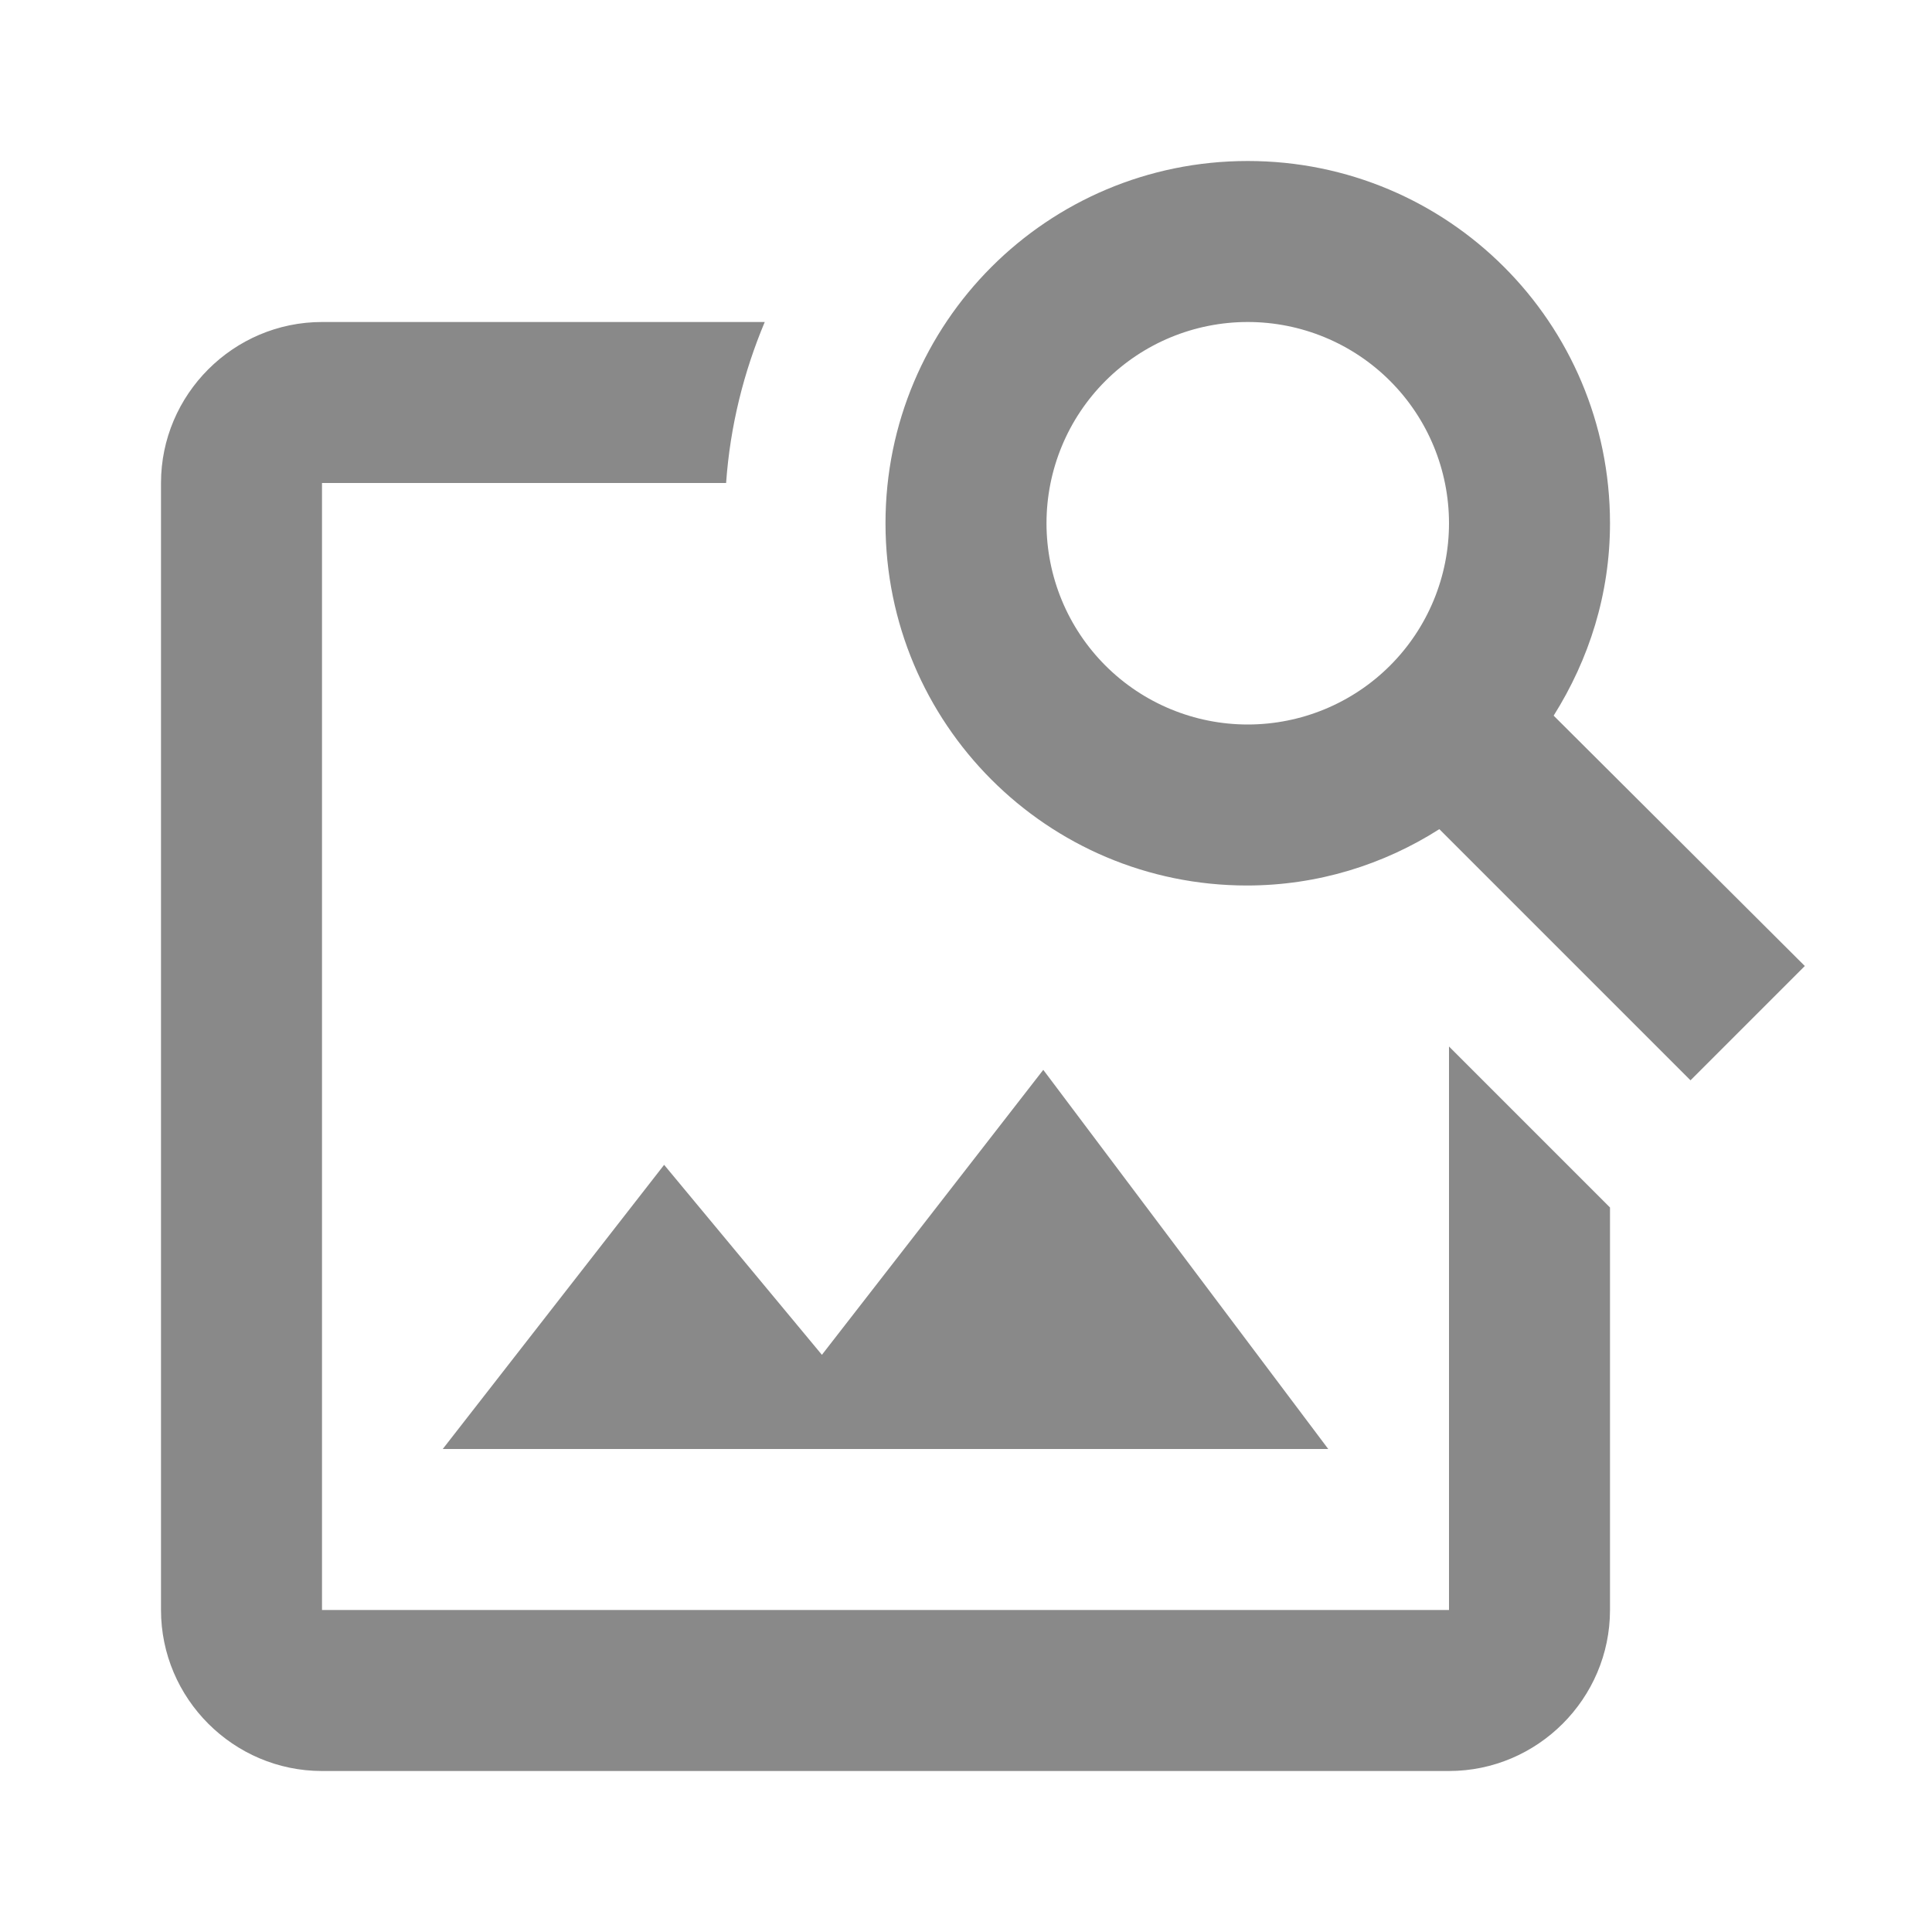
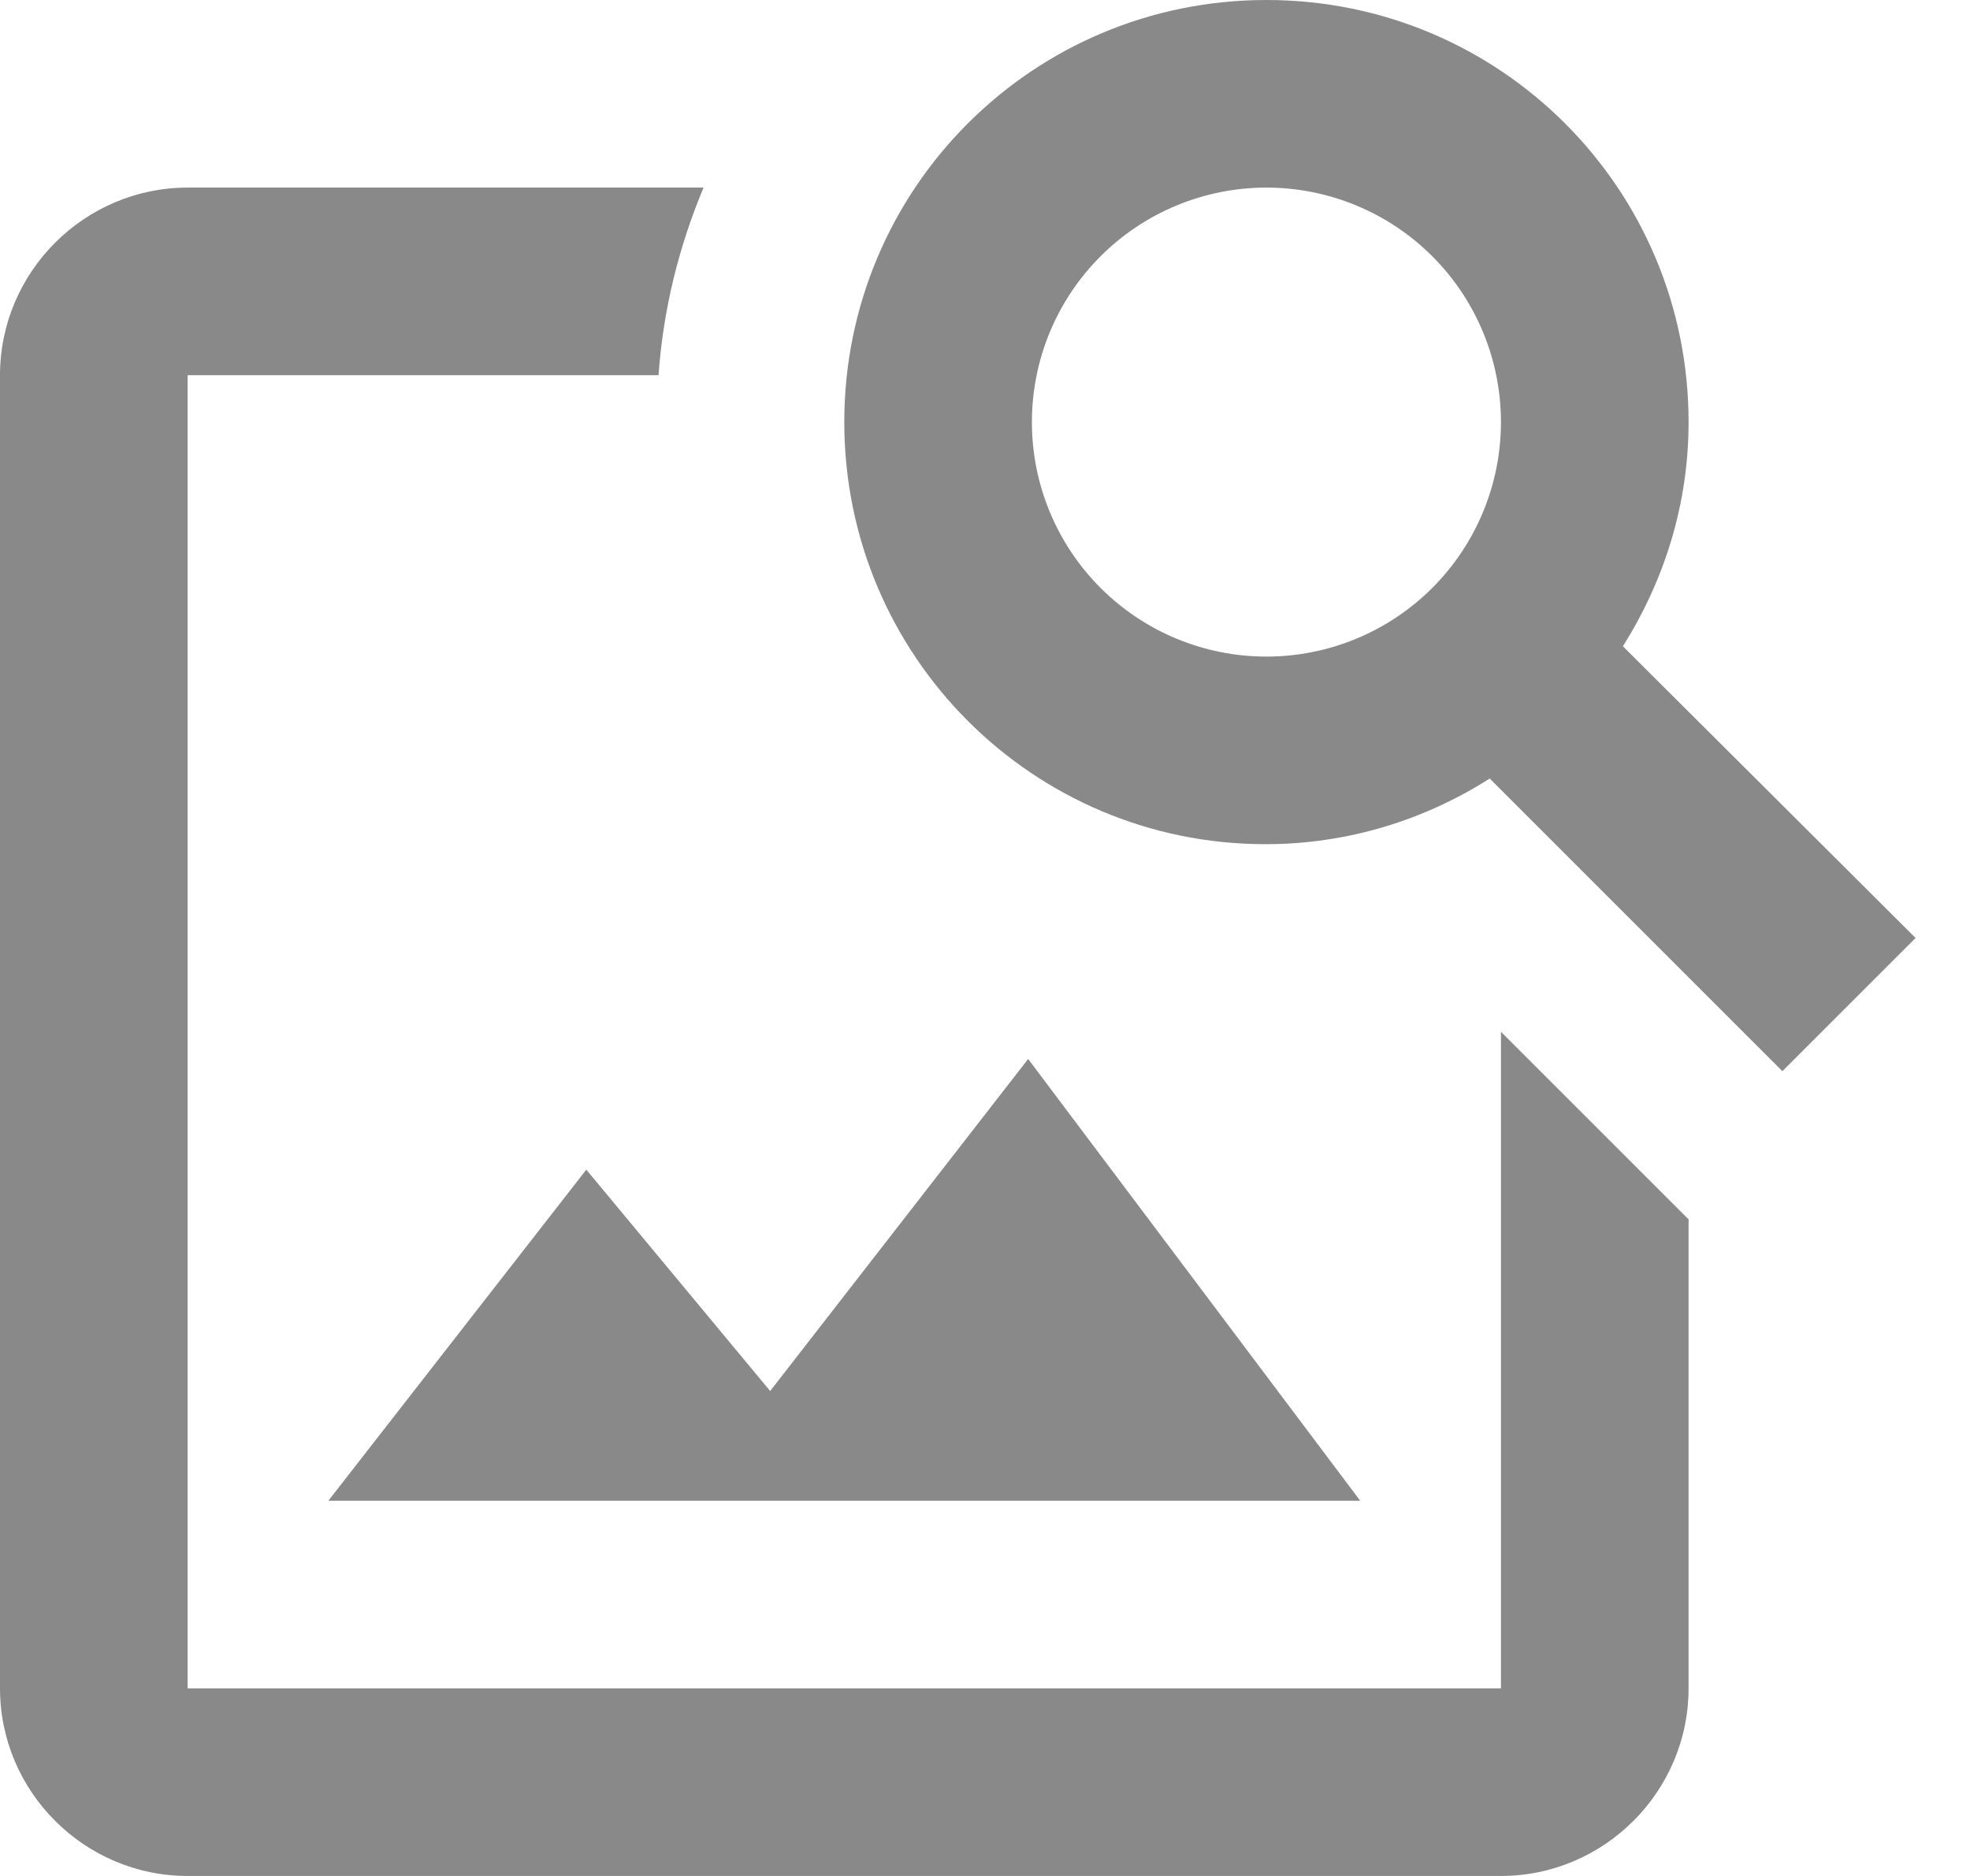
- <svg xmlns="http://www.w3.org/2000/svg" width="24" height="24" viewBox="0 0 24 24" fill="none">
-   <path d="M18 13V20H4V6H9.02C9.07 5.29 9.24 4.62 9.5 4H4C2.9 4 2 4.9 2 6V20C2 21.1 2.9 22 4 22H18C19.1 22 20 21.1 20 20V15L18 13ZM16.5 18H5.5L8.25 14.47L10.21 16.83L12.96 13.29L16.5 18ZM19.3 8.89C19.74 8.19 20 7.38 20 6.5C20 4.01 17.99 2 15.5 2C13.01 2 11 4.01 11 6.5C11 8.99 13.01 11 15.49 11C16.37 11 17.19 10.74 17.88 10.3L21 13.42L22.42 12L19.3 8.89ZM15.5 9C14.837 9 14.201 8.737 13.732 8.268C13.263 7.799 13 7.163 13 6.5C13 5.837 13.263 5.201 13.732 4.732C14.201 4.263 14.837 4 15.5 4C16.163 4 16.799 4.263 17.268 4.732C17.737 5.201 18 5.837 18 6.5C18 7.163 17.737 7.799 17.268 8.268C16.799 8.737 16.163 9 15.5 9Z" fill="#898989" />
+ <svg xmlns="http://www.w3.org/2000/svg" width="21" height="20" viewBox="0 0 21 20" fill="none">
+   <path d="M16 11V18H2V4H7.02C7.07 3.29 7.24 2.62 7.5 2H2C0.9 2 0 2.9 0 4V18C0 19.1 0.9 20 2 20H16C17.1 20 18 19.1 18 18V13L16 11ZM14.5 16H3.5L6.25 12.47L8.21 14.83L10.96 11.29L14.5 16ZM17.3 6.89C17.74 6.19 18 5.38 18 4.5C18 2.01 15.99 0 13.5 0C11.01 0 9 2.01 9 4.5C9 6.99 11.01 9 13.49 9C14.37 9 15.19 8.74 15.88 8.3L19 11.42L20.42 10L17.3 6.89ZM13.5 7C12.837 7 12.201 6.737 11.732 6.268C11.263 5.799 11 5.163 11 4.5C11 3.837 11.263 3.201 11.732 2.732C12.201 2.263 12.837 2 13.5 2C14.163 2 14.799 2.263 15.268 2.732C15.737 3.201 16 3.837 16 4.5C16 5.163 15.737 5.799 15.268 6.268C14.799 6.737 14.163 7 13.5 7Z" fill="#898989" />
</svg>
